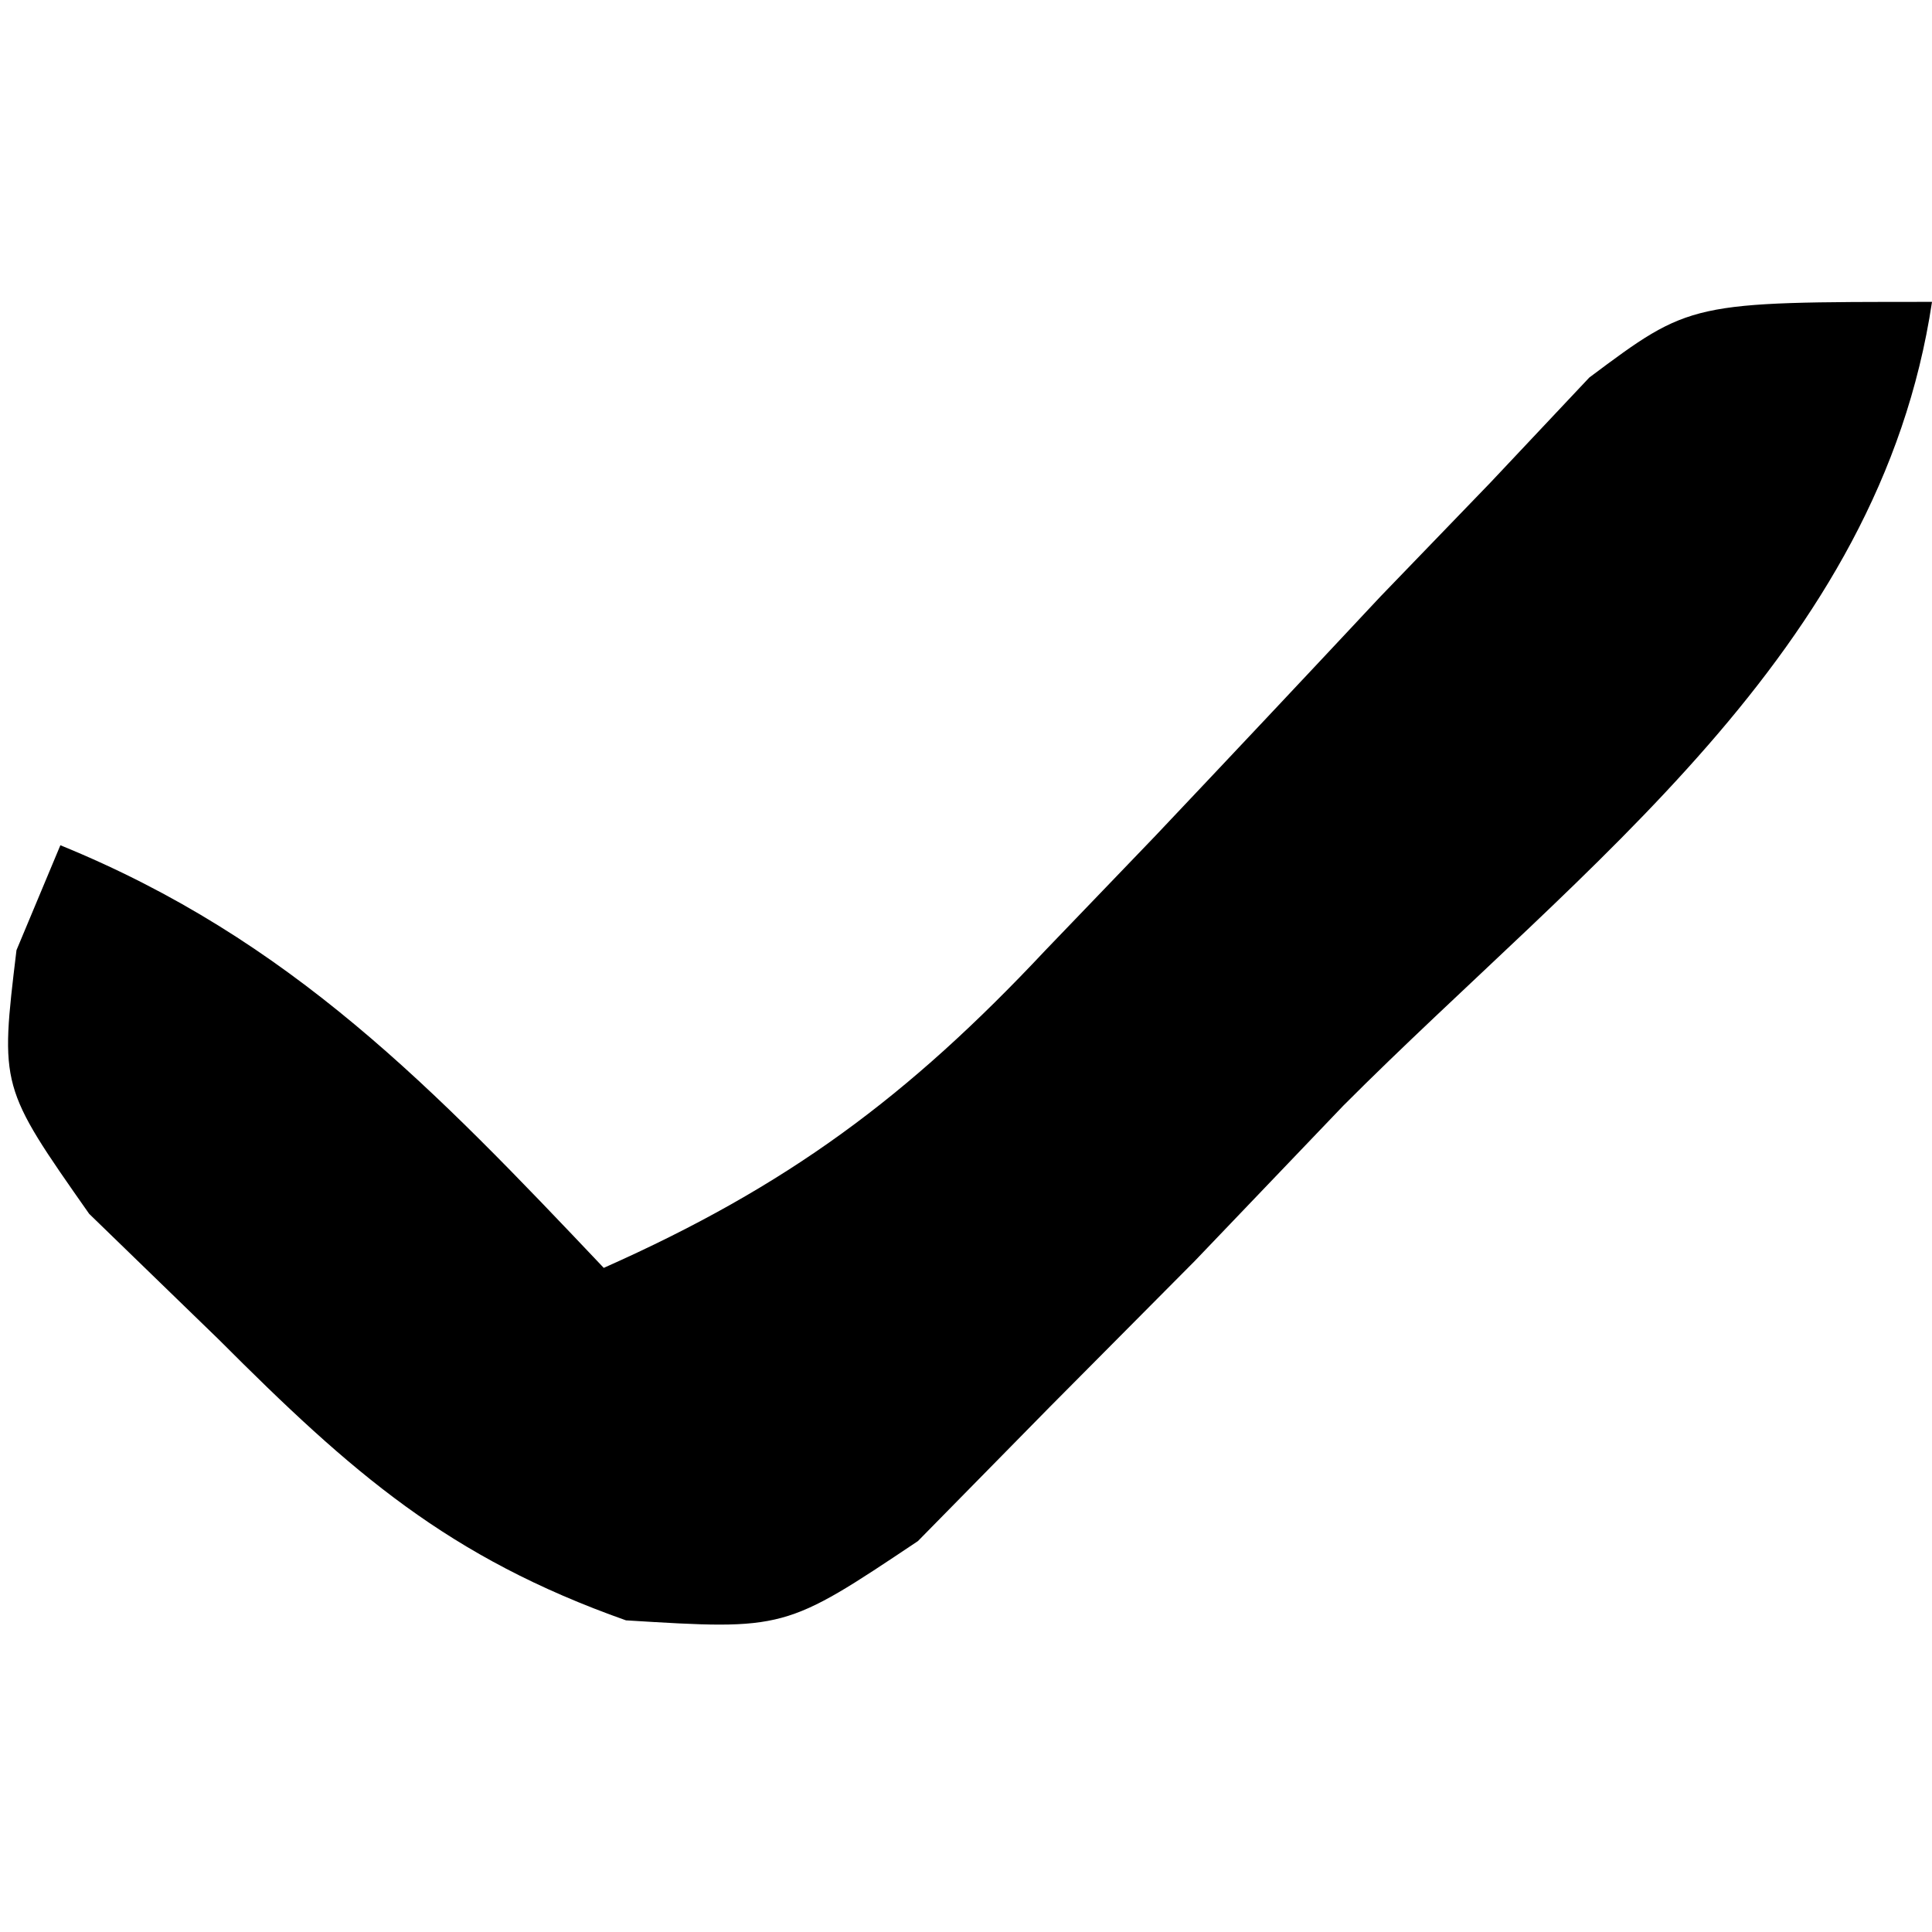
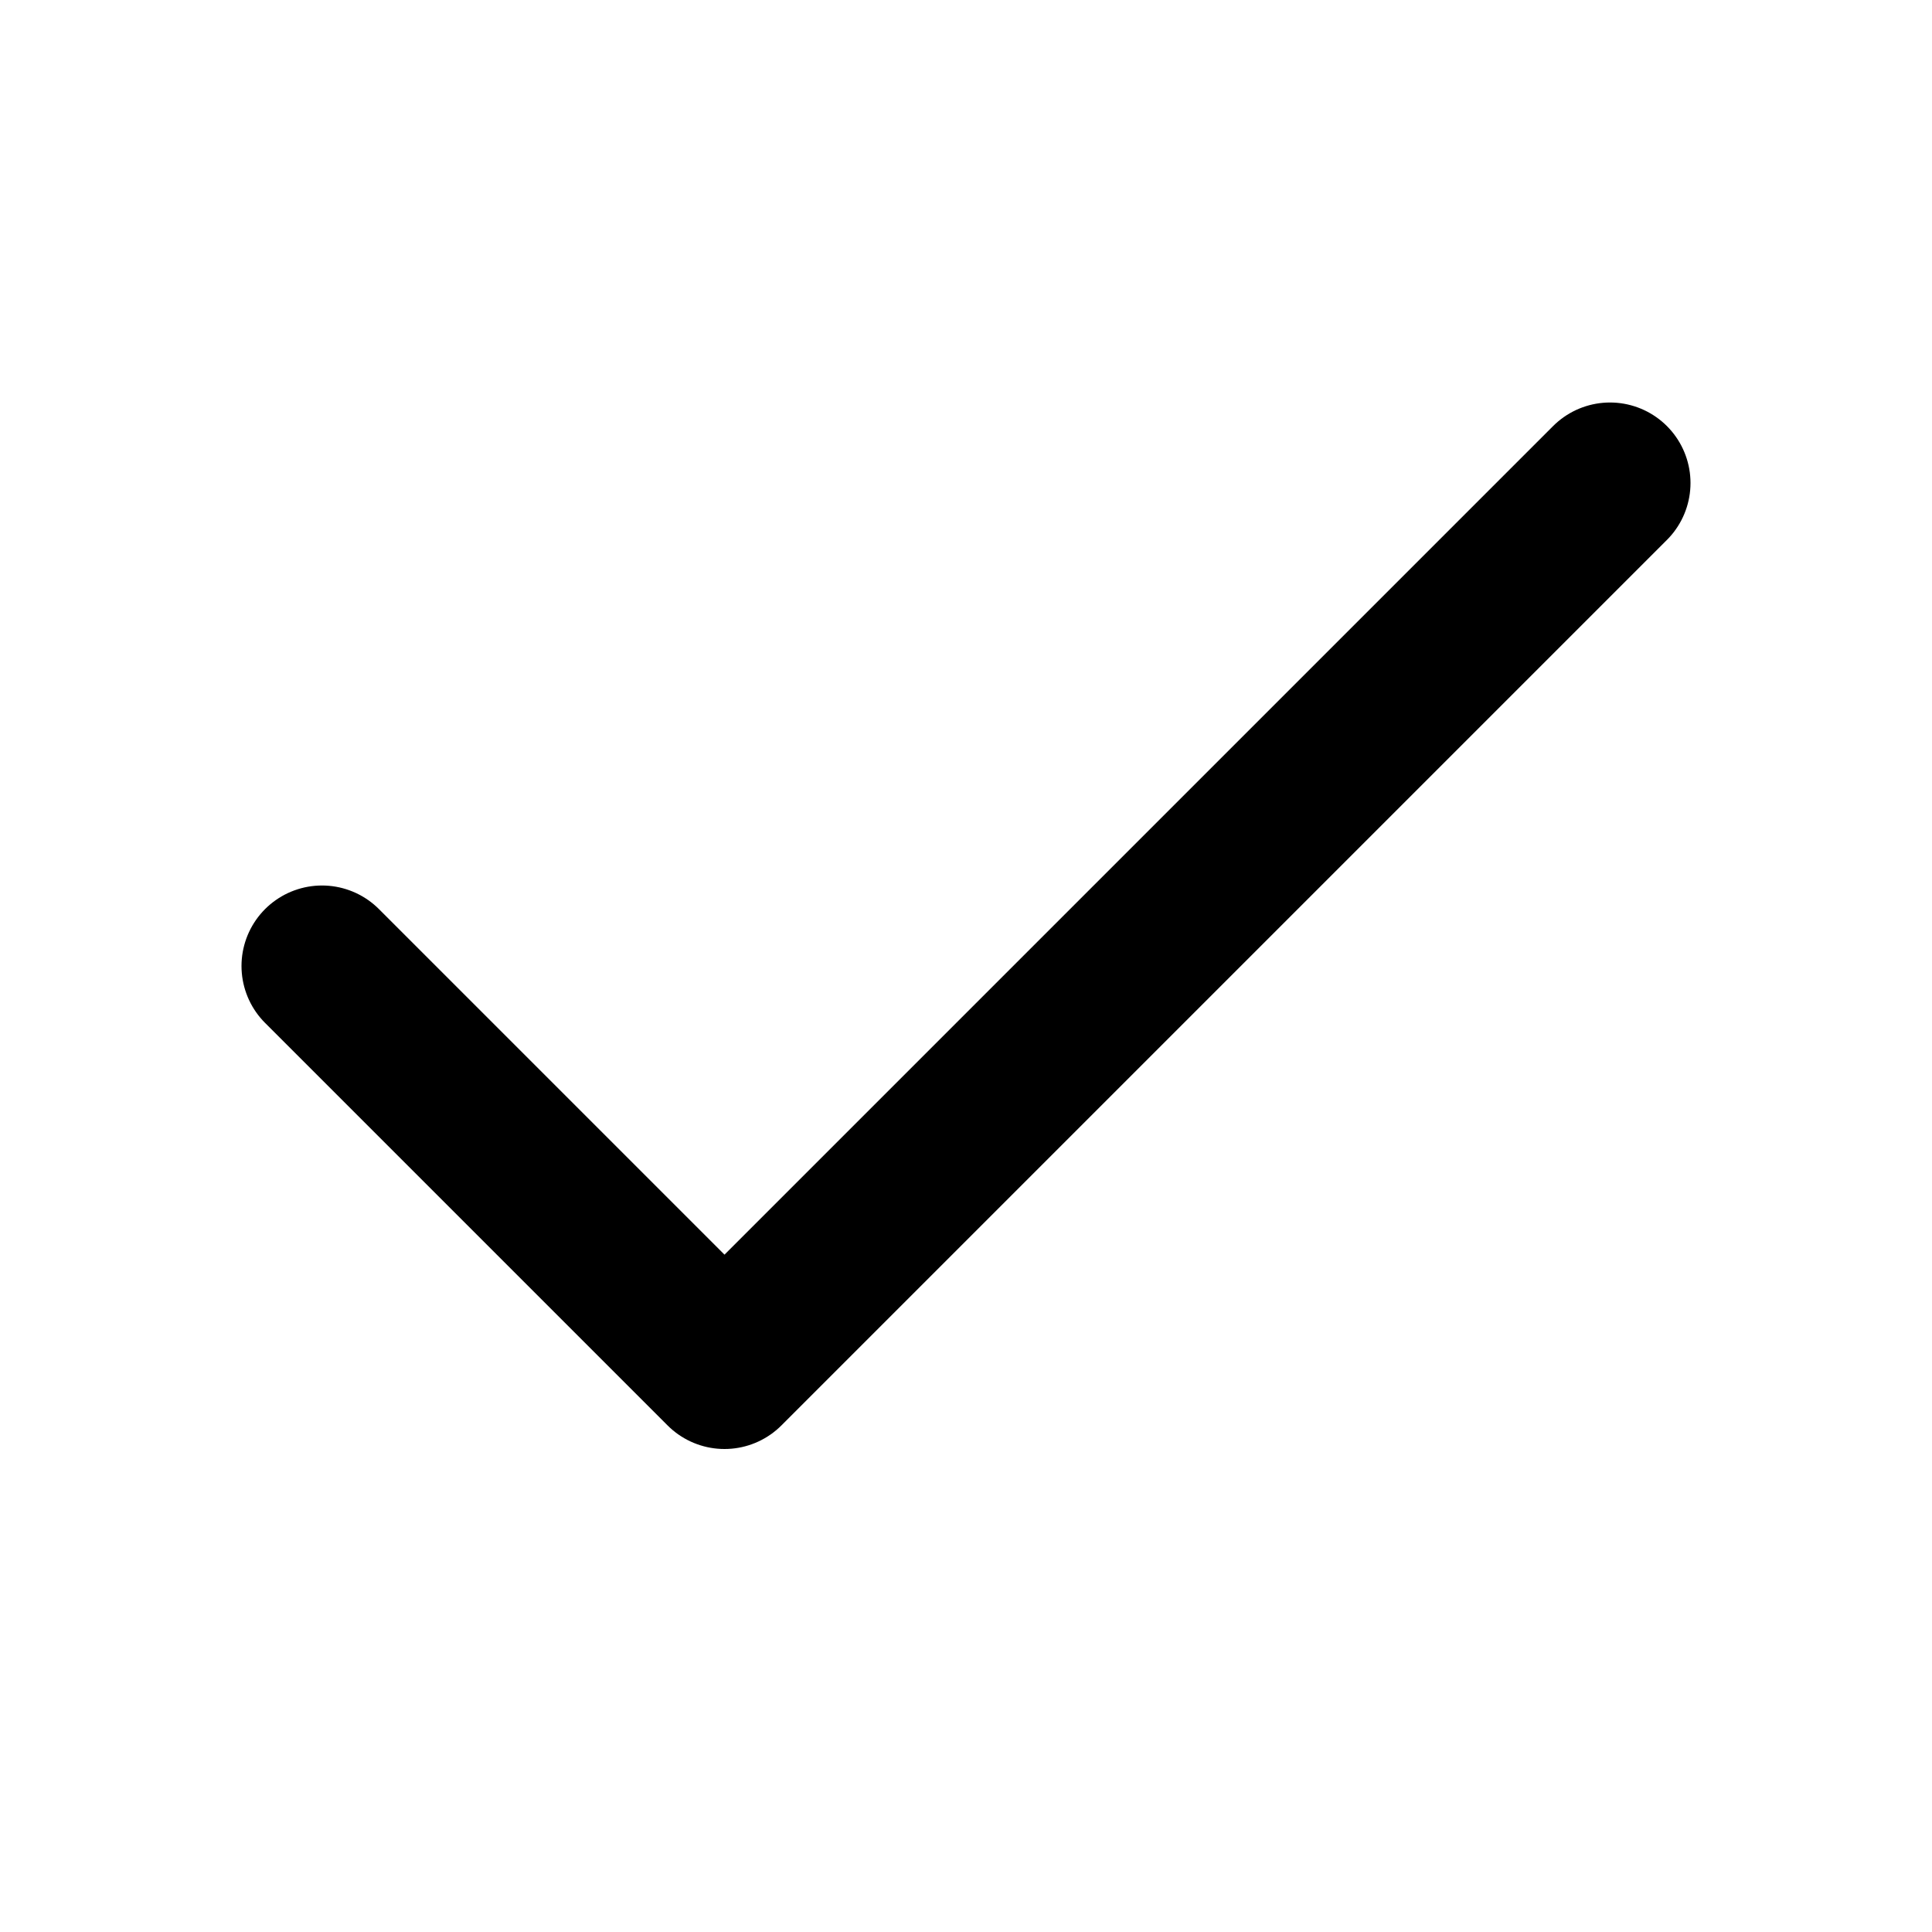
- <svg xmlns="http://www.w3.org/2000/svg" width="32" height="32">
-   <path d="M32 5c-.872 5.821-5.775 9.328-9.75 13.313l-2.46 2.572-2.4 2.416c-.72.734-1.442 1.468-2.186 2.224C13 27 13 27 10.368 26.838c-2.945-1.042-4.542-2.445-6.743-4.65l-2.148-2.083C0 18 0 18 .273 15.738L1 14c3.817 1.555 6.192 4.036 9 7 3.04-1.35 5.042-2.837 7.313-5.258l1.82-1.894a924.482 924.482 0 0 0 3.734-3.97c.6-.622 1.202-1.244 1.82-1.886l1.637-1.739C28 5 28 5 32 5Z" />
+ <svg xmlns="http://www.w3.org/2000/svg" width="100%" height="100%" viewBox="0 0 24 24" fill="none">
+   <path d="M20 6L9 17L4 12" stroke="currentColor" stroke-width="2" stroke-linecap="round" stroke-linejoin="round" />
</svg>
